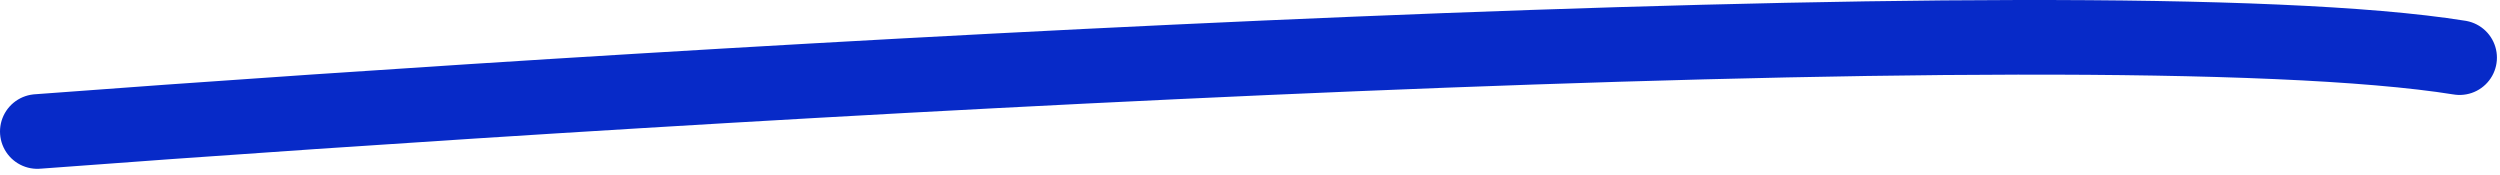
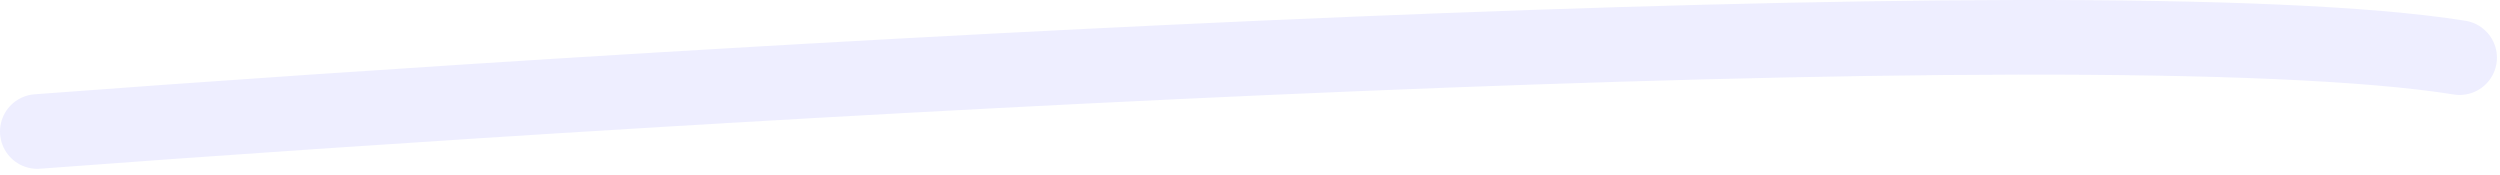
<svg xmlns="http://www.w3.org/2000/svg" width="201" height="14" viewBox="0 0 201 14" fill="none" preserveAspectRatio="none">
-   <path d="M3 10.573C55.565 6.614 168.107 -0.117 197.753 4.634" stroke="#072AC8" stroke-width="6" stroke-linecap="round" />
+   <path d="M3 10.573C55.565 6.614 168.107 -0.117 197.753 4.634" stroke="#eef" stroke-width="6" stroke-linecap="round" />
</svg>
